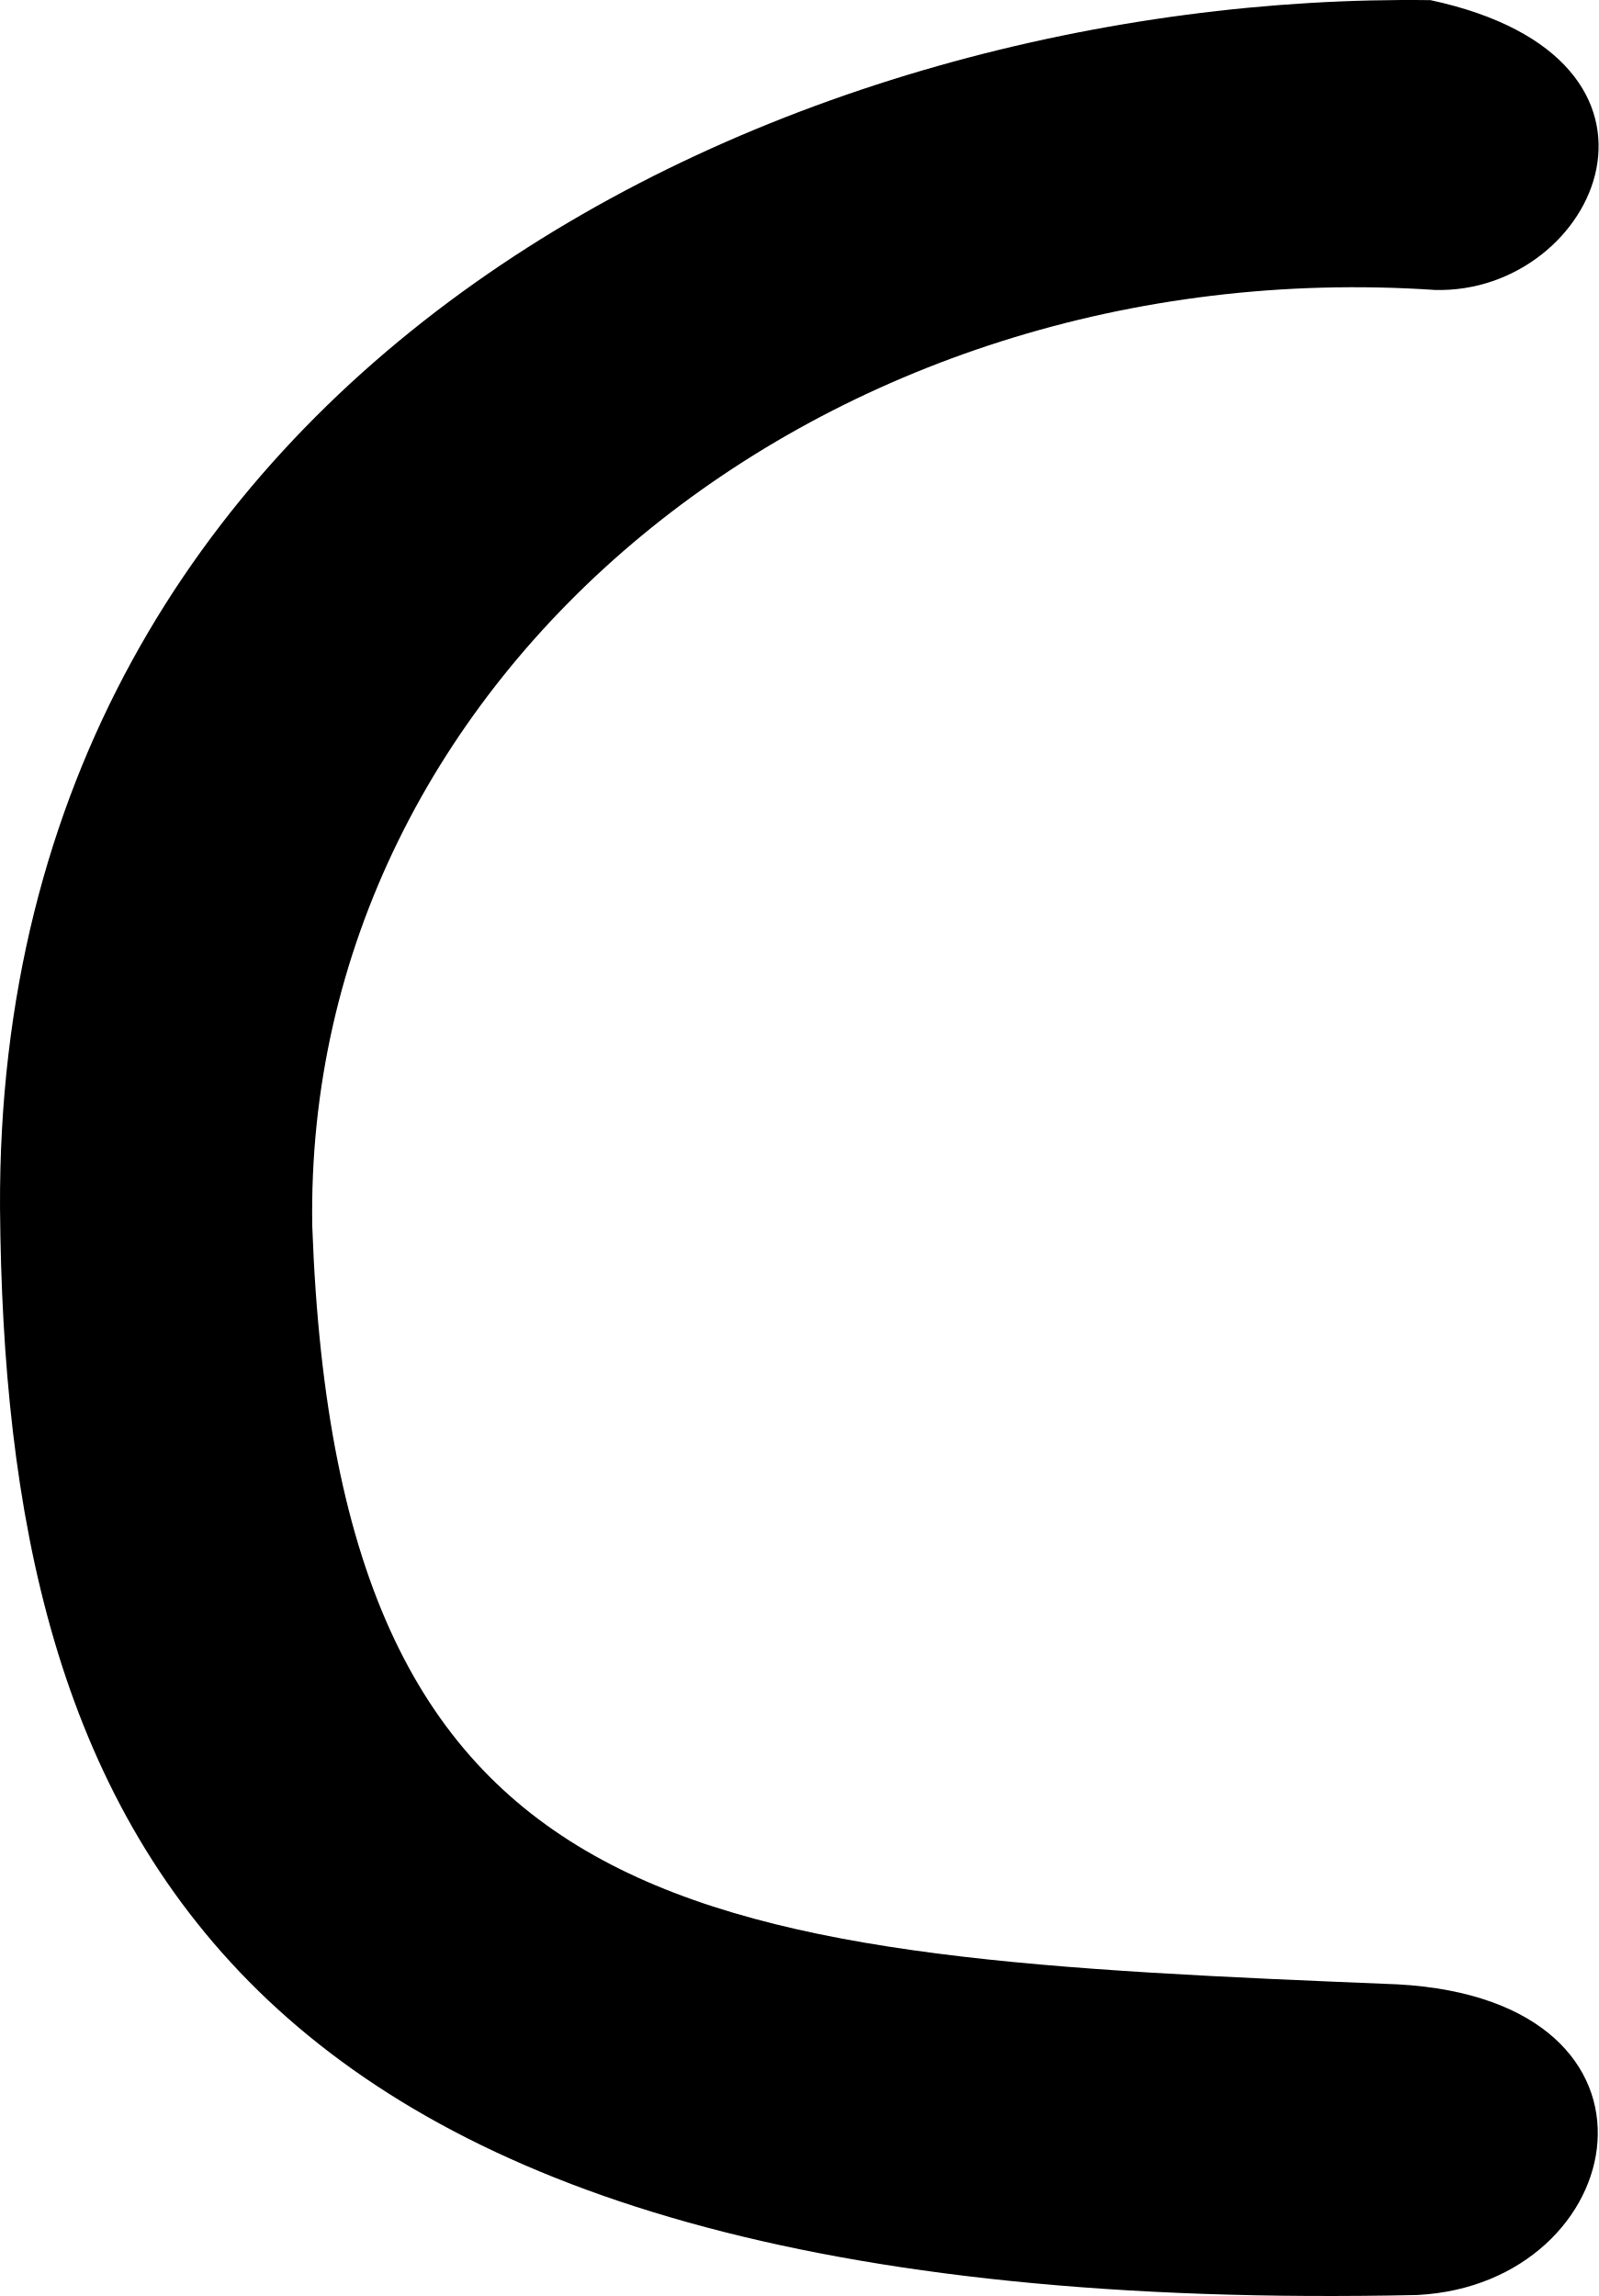
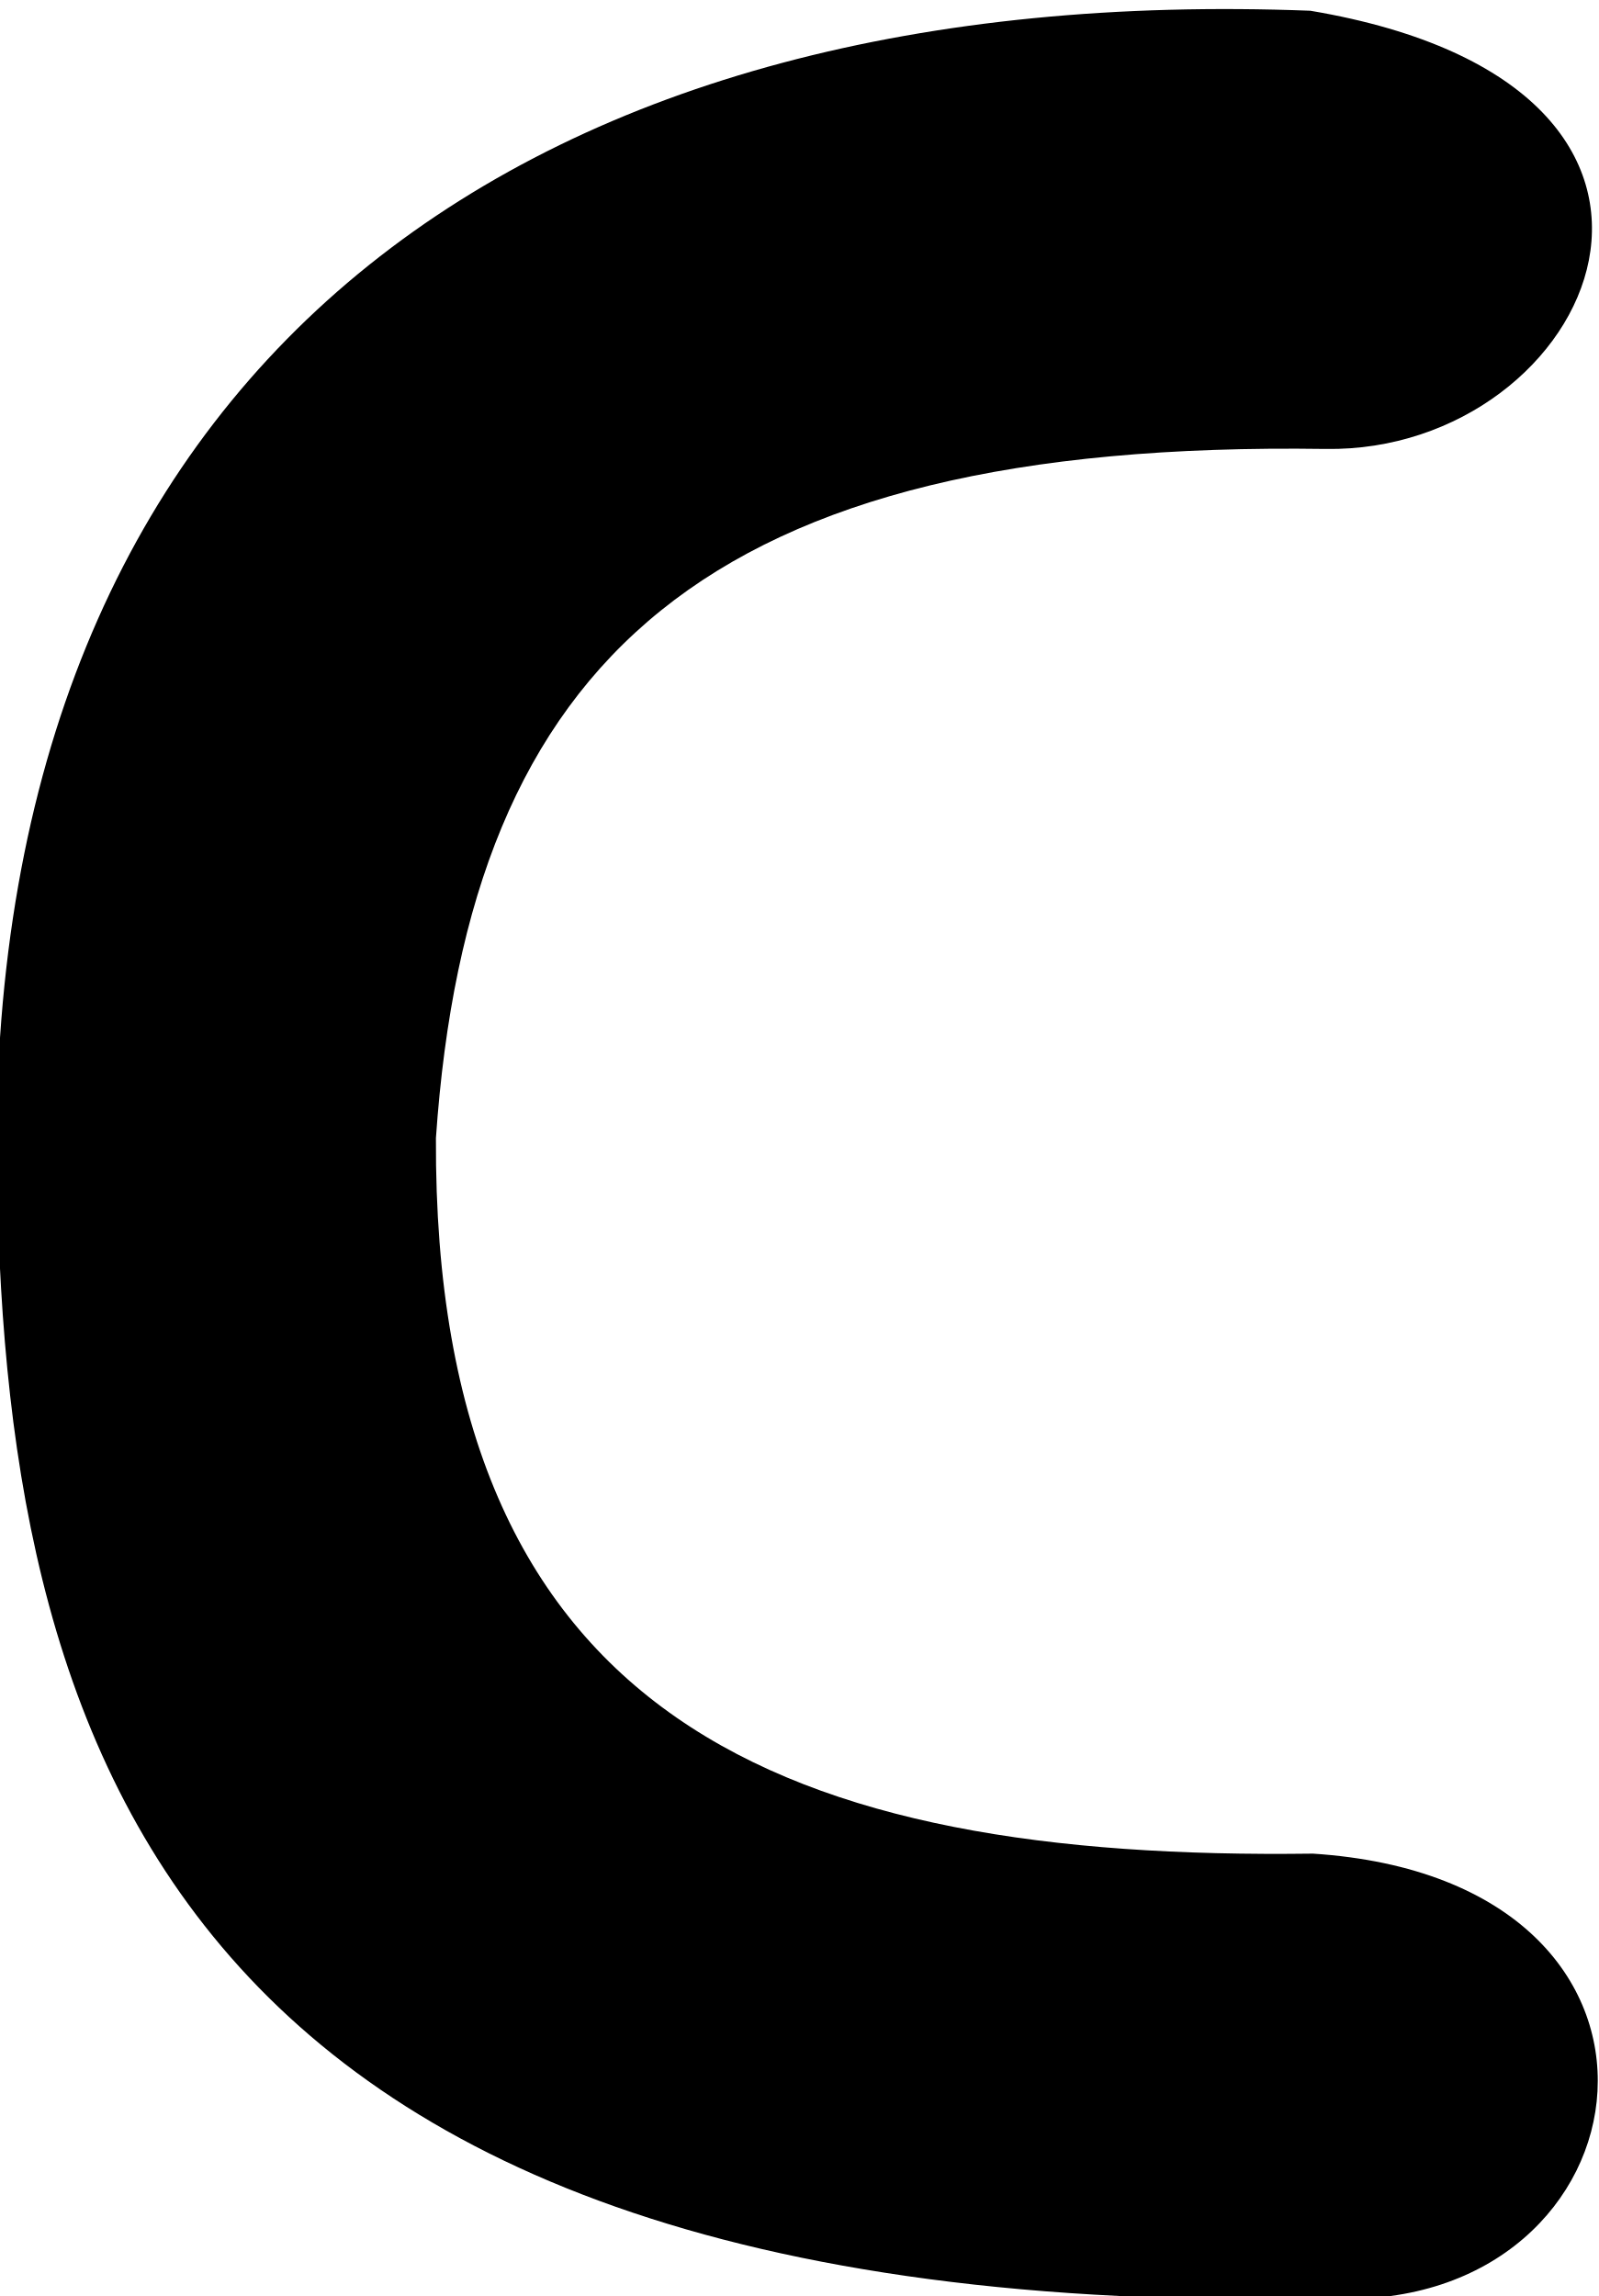
<svg xmlns="http://www.w3.org/2000/svg" id="svg4135" version="1.1" width="647.495" height="930" viewBox="0 0 647.495 930">
  <defs id="defs4139" />
-   <path style="fill:#000000" d="M 0.007,489.351 C -1.694,146.074 321.111,-3.392 579.396,0.058 690.498,23.957 646.867,119.137 581.275,117.45 334.702,100.877 122.681,272.761 126.481,496.753 c 10.377,286.608 156.606,295.546 439.674,307.014 118.537,6.556 94.532,121.346 7.903,125.832 C 85.875,940.255 2.03,737.397 0.007,489.351 Z" id="path4145" />
+   <path style="fill:#000000" d="M -1.424,456.438 C 2.599,140.35 219.51,-7.685 530.742,4.351 714.825,35.405 645.436,183.532 536.914,181.845 286.048,178.151 189.938,267.037 176.566,460.978 175.495,697.502 318.862,753.662 531.811,750.82 697.571,761.669 670.704,936.561 539.714,931.029 51.532,941.686 -0.832,687.313 -1.424,456.438 Z" id="path4145" />
</svg>
